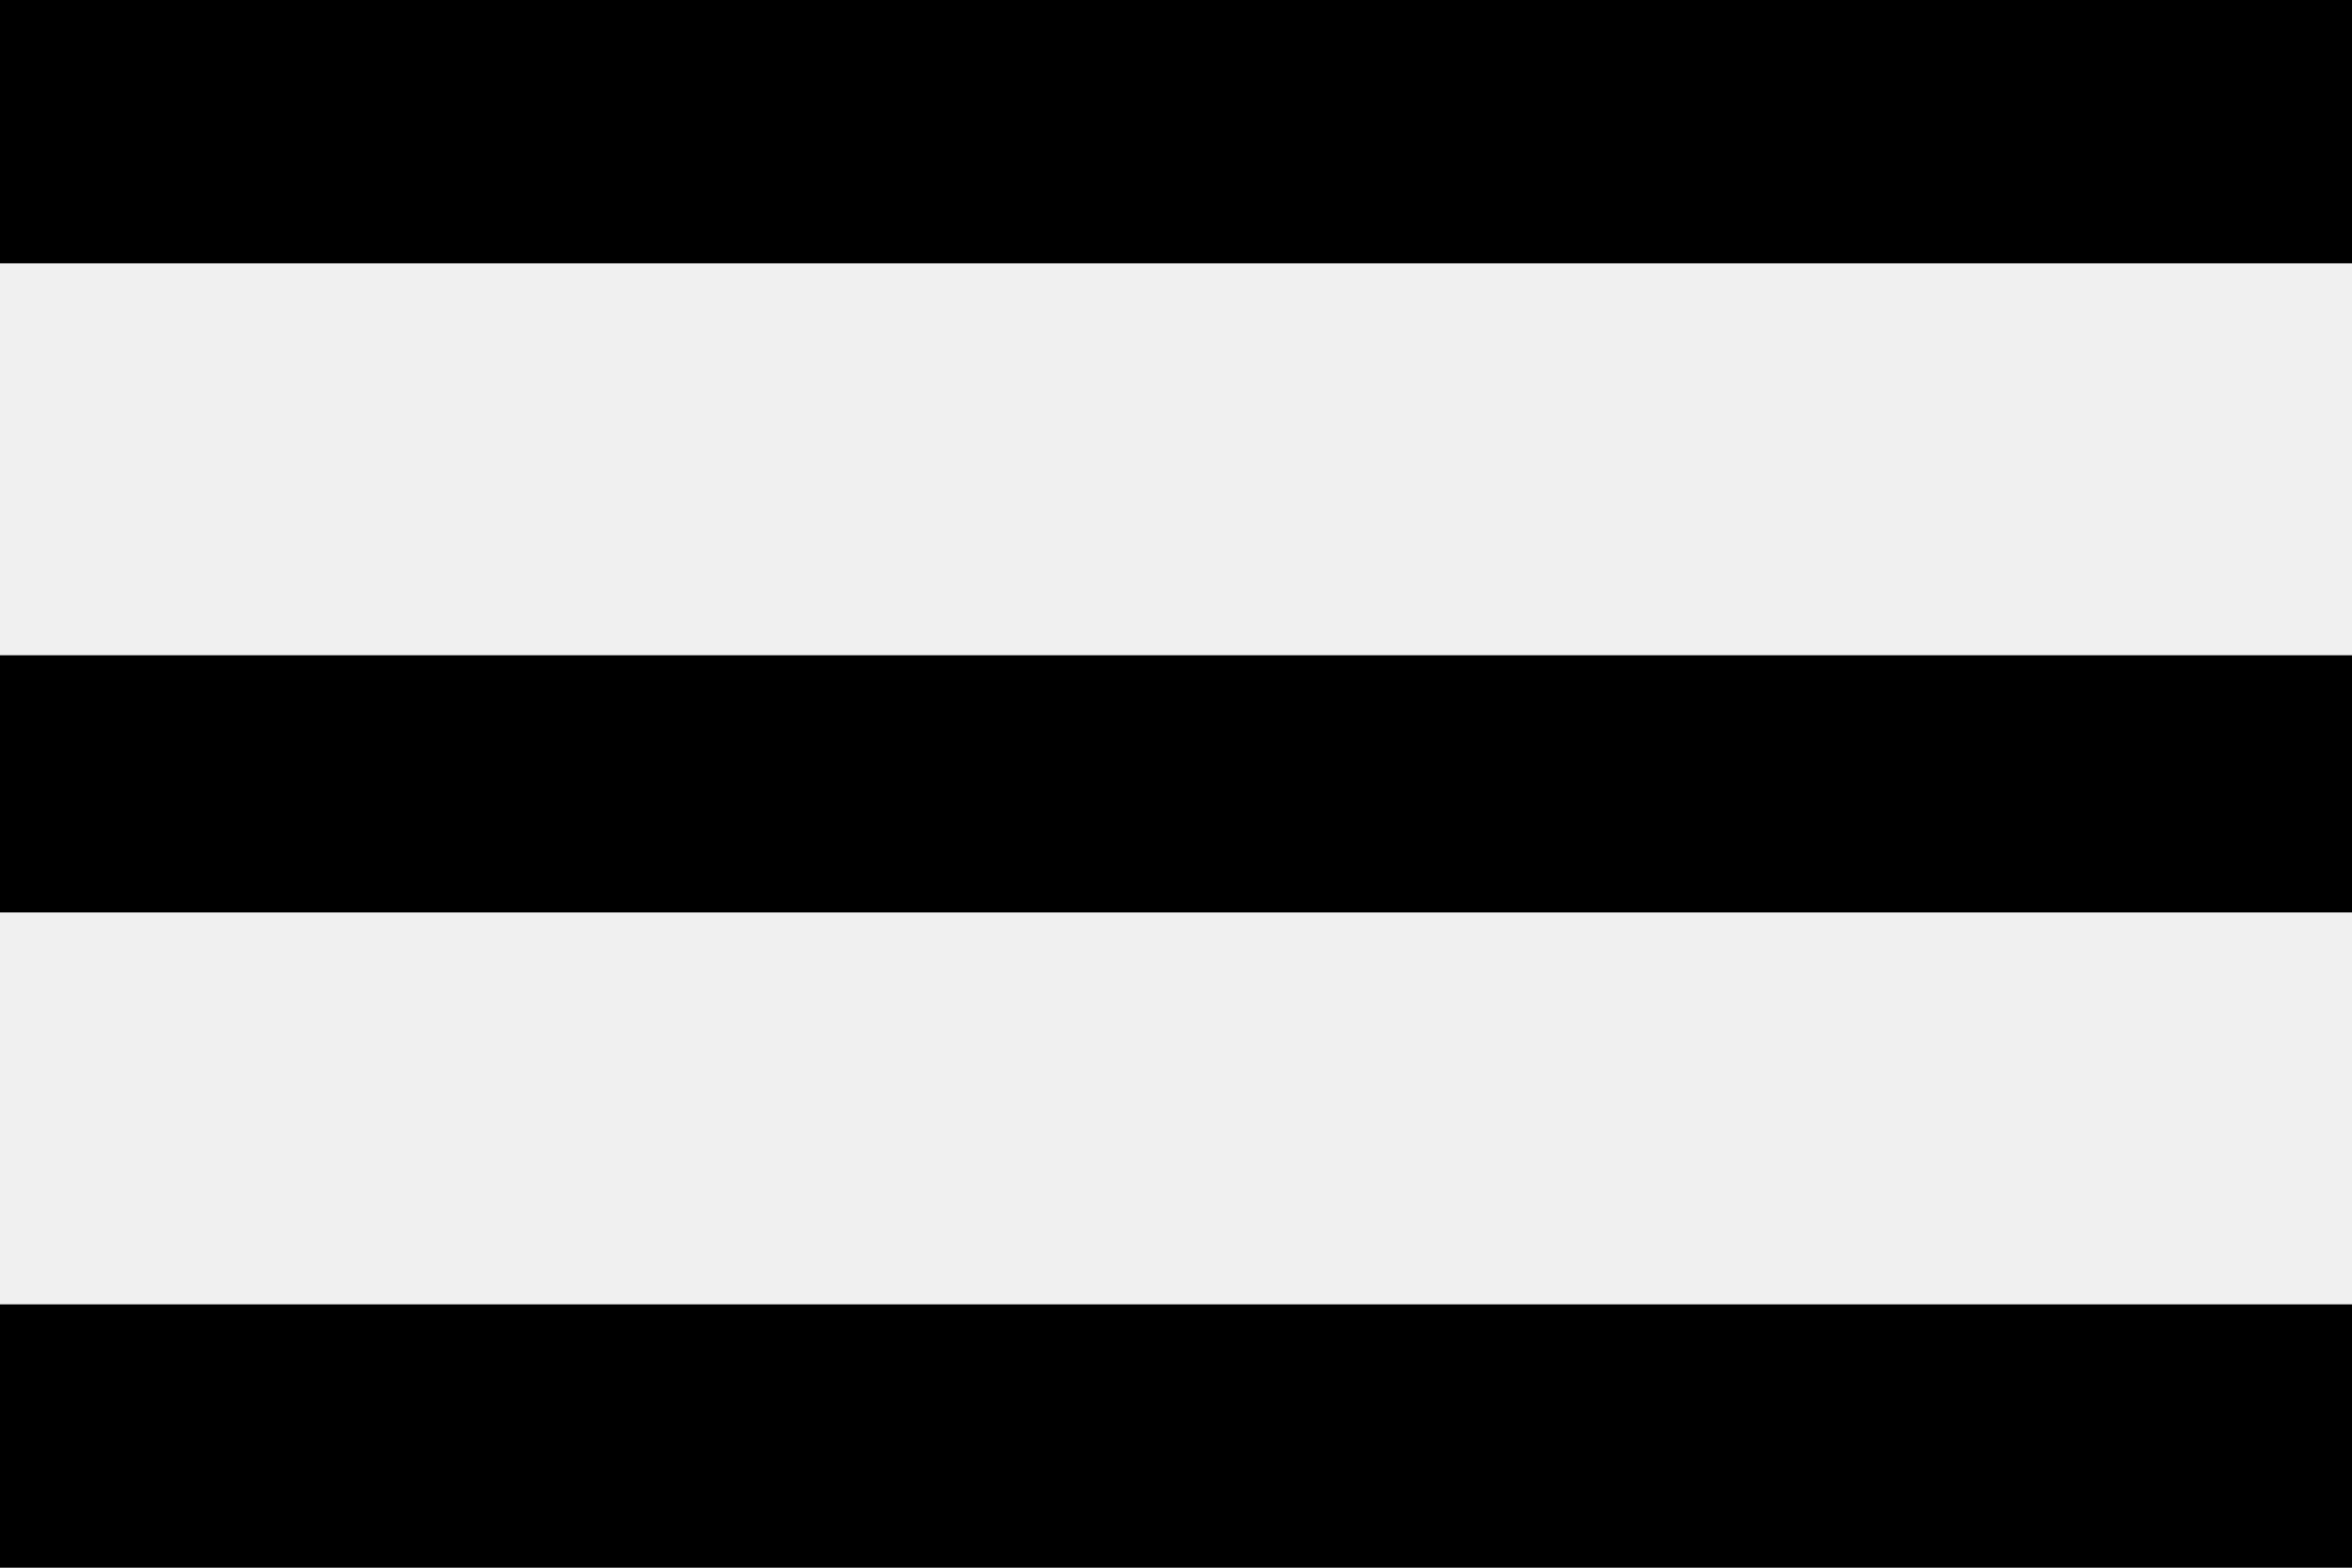
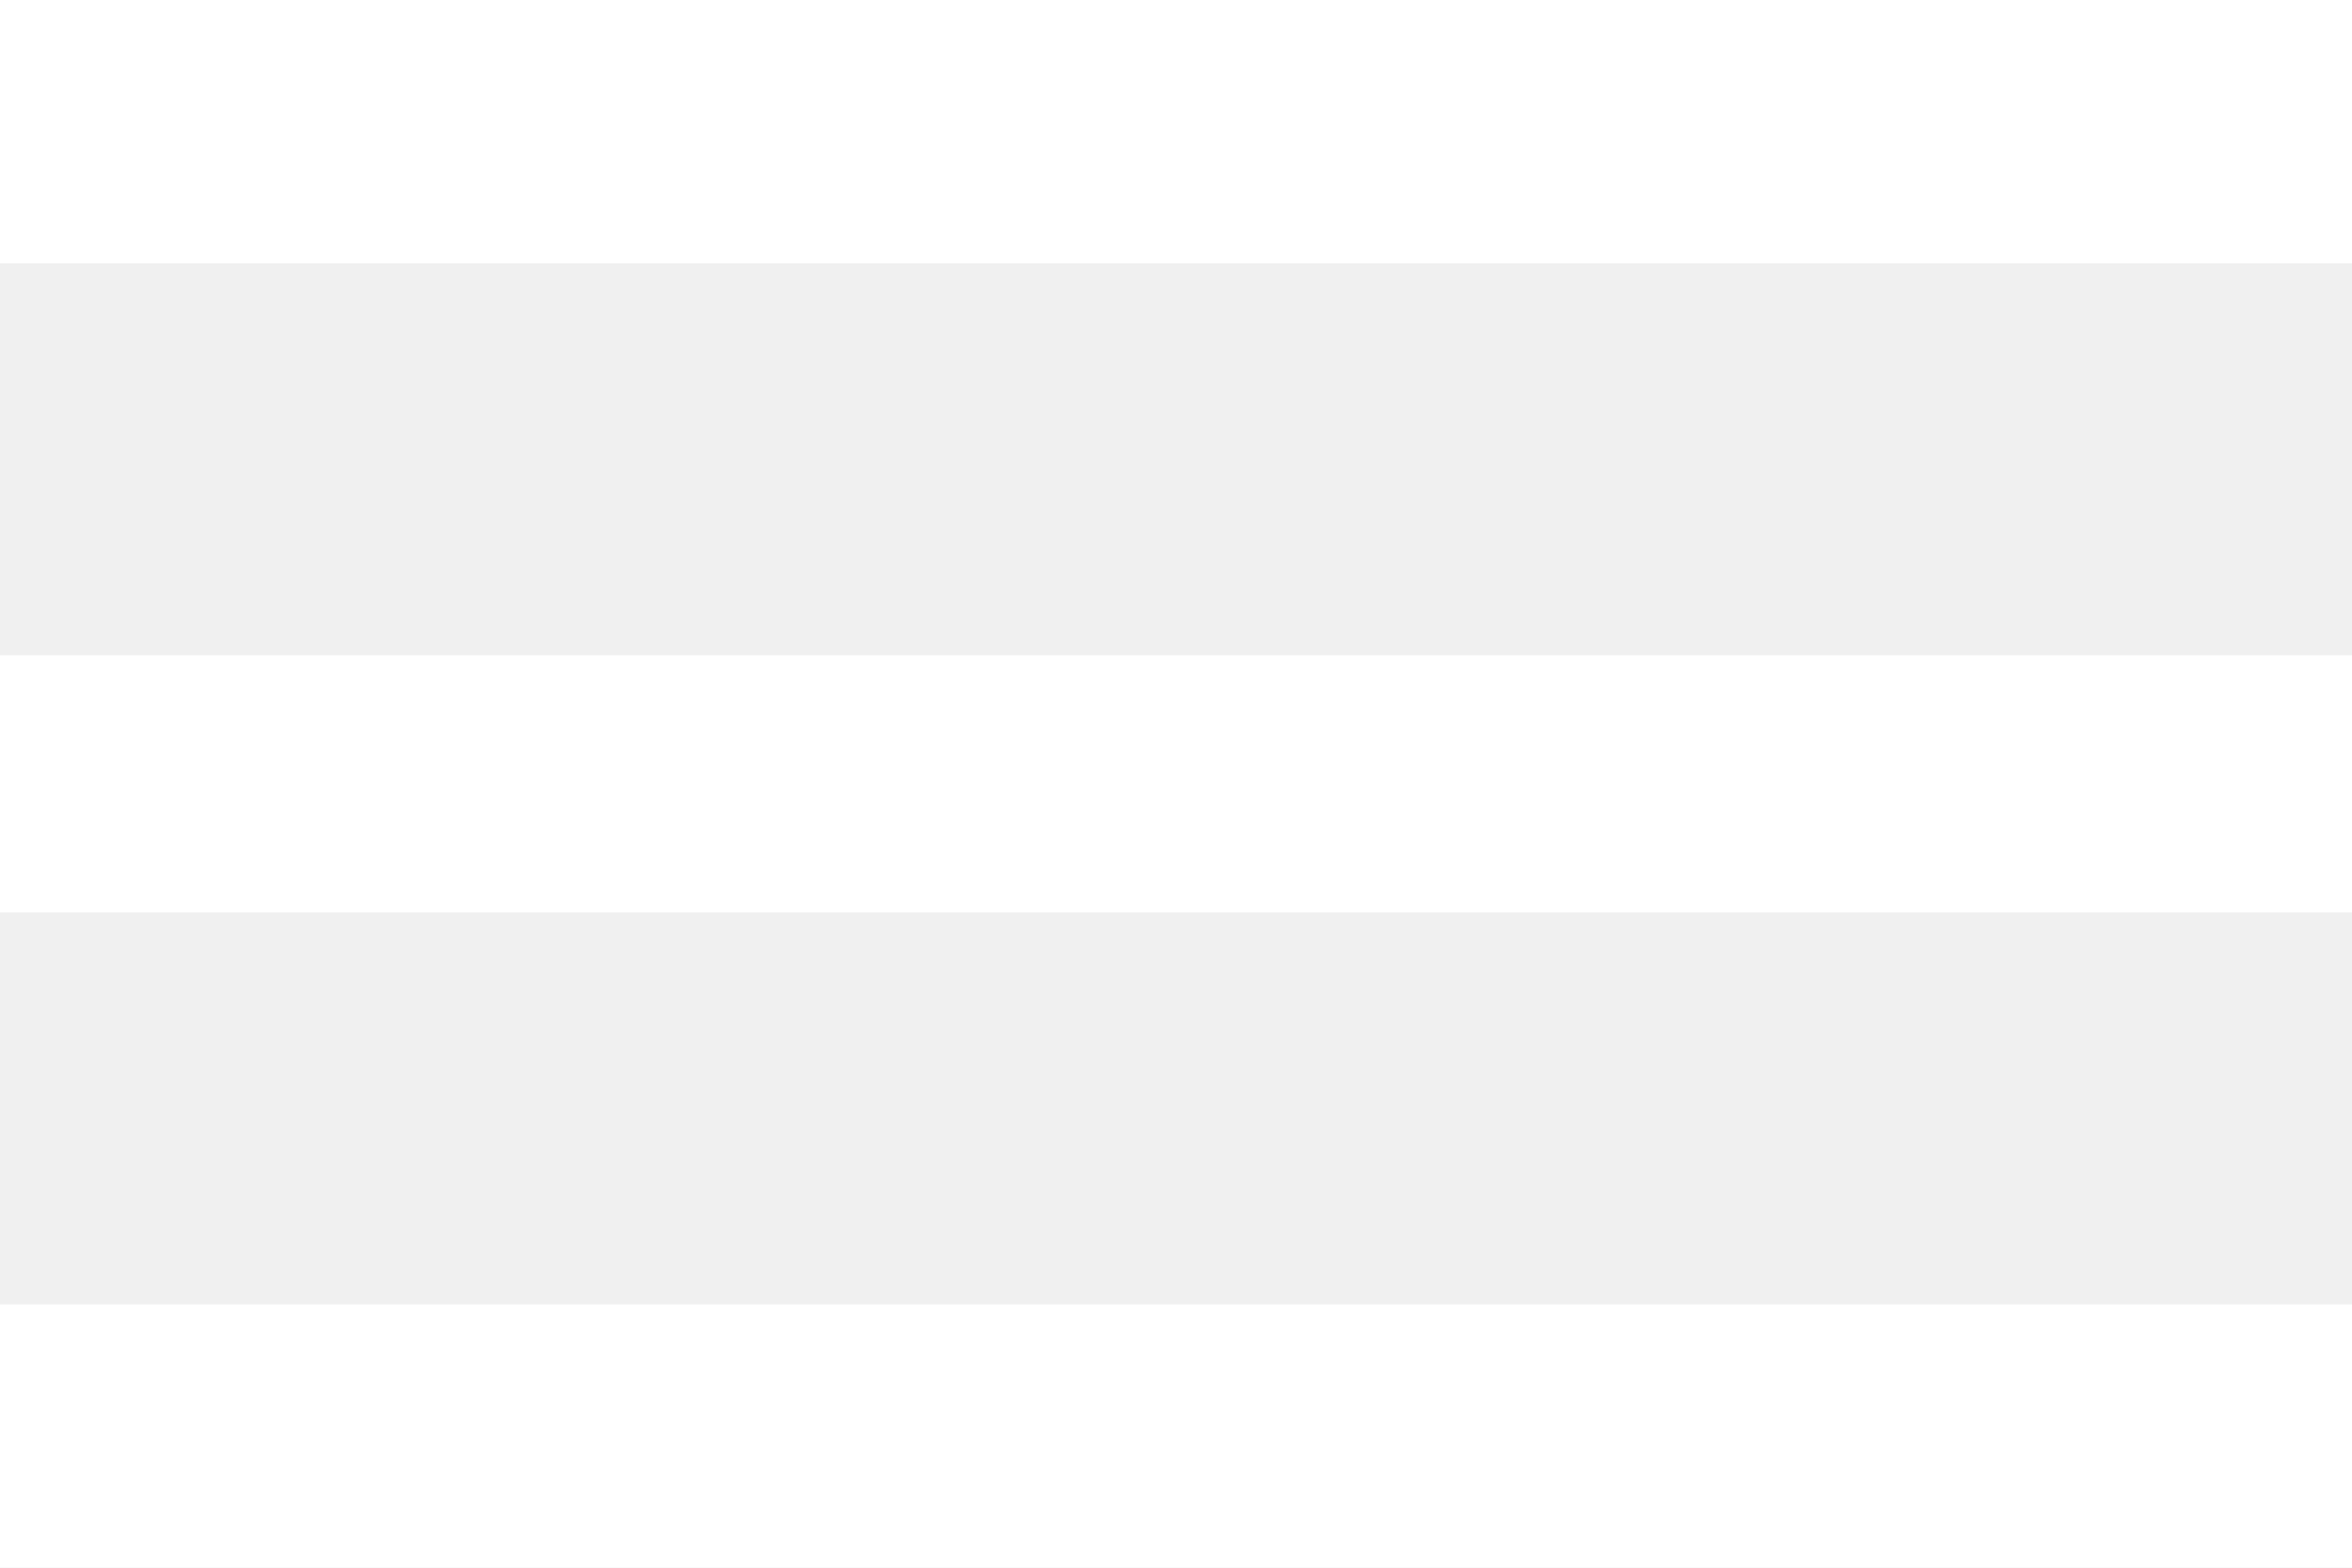
<svg xmlns="http://www.w3.org/2000/svg" style="" width="60" height="40" version="1.1">
-   <path d="M0 -0 L60 -0 L60 6.719 L0 6.719 Z M0 23.281 L0 16.719 L60 16.719 L60 23.281 Z M0 40 L0 33.281 L60 33.281 L60 40 Z M70 53.359" style="fill:black" />
+   <path d="M0 -0 L60 -0 L60 6.719 L0 6.719 Z M0 23.281 L0 16.719 L60 16.719 L60 23.281 Z M0 40 L0 33.281 L60 33.281 L60 40 Z M70 53.359" style="fill:white" />
</svg>
